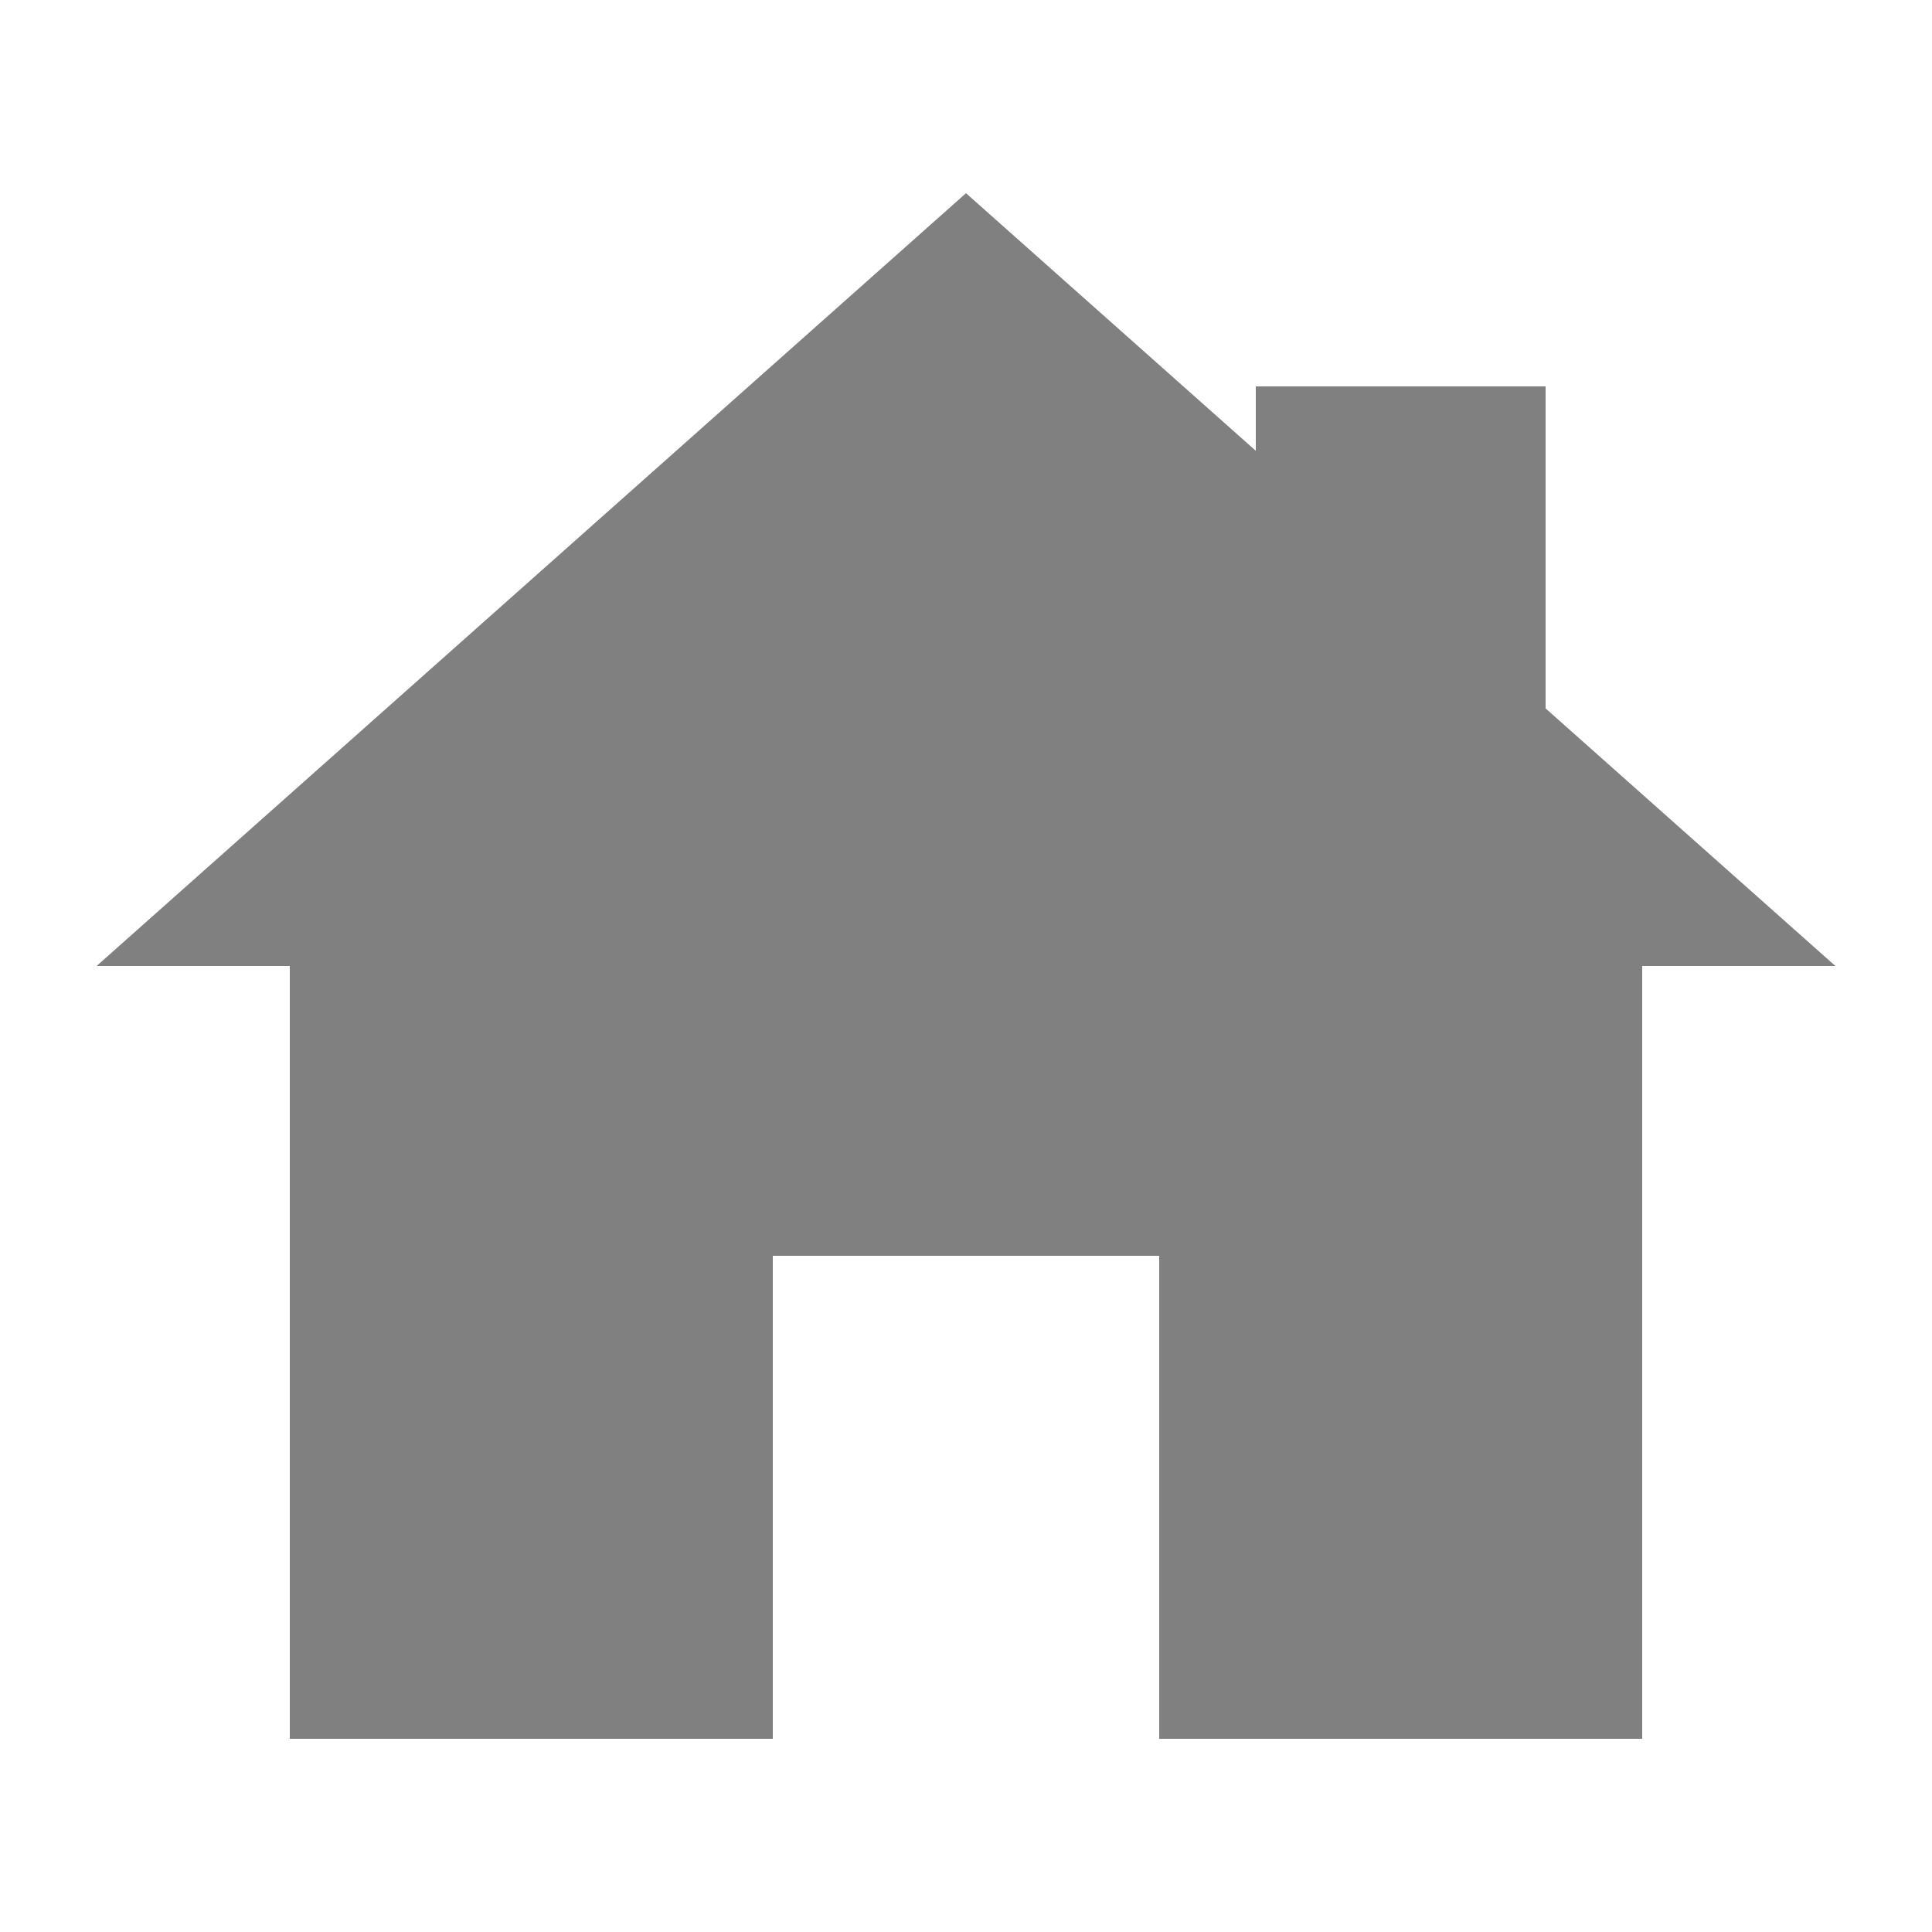
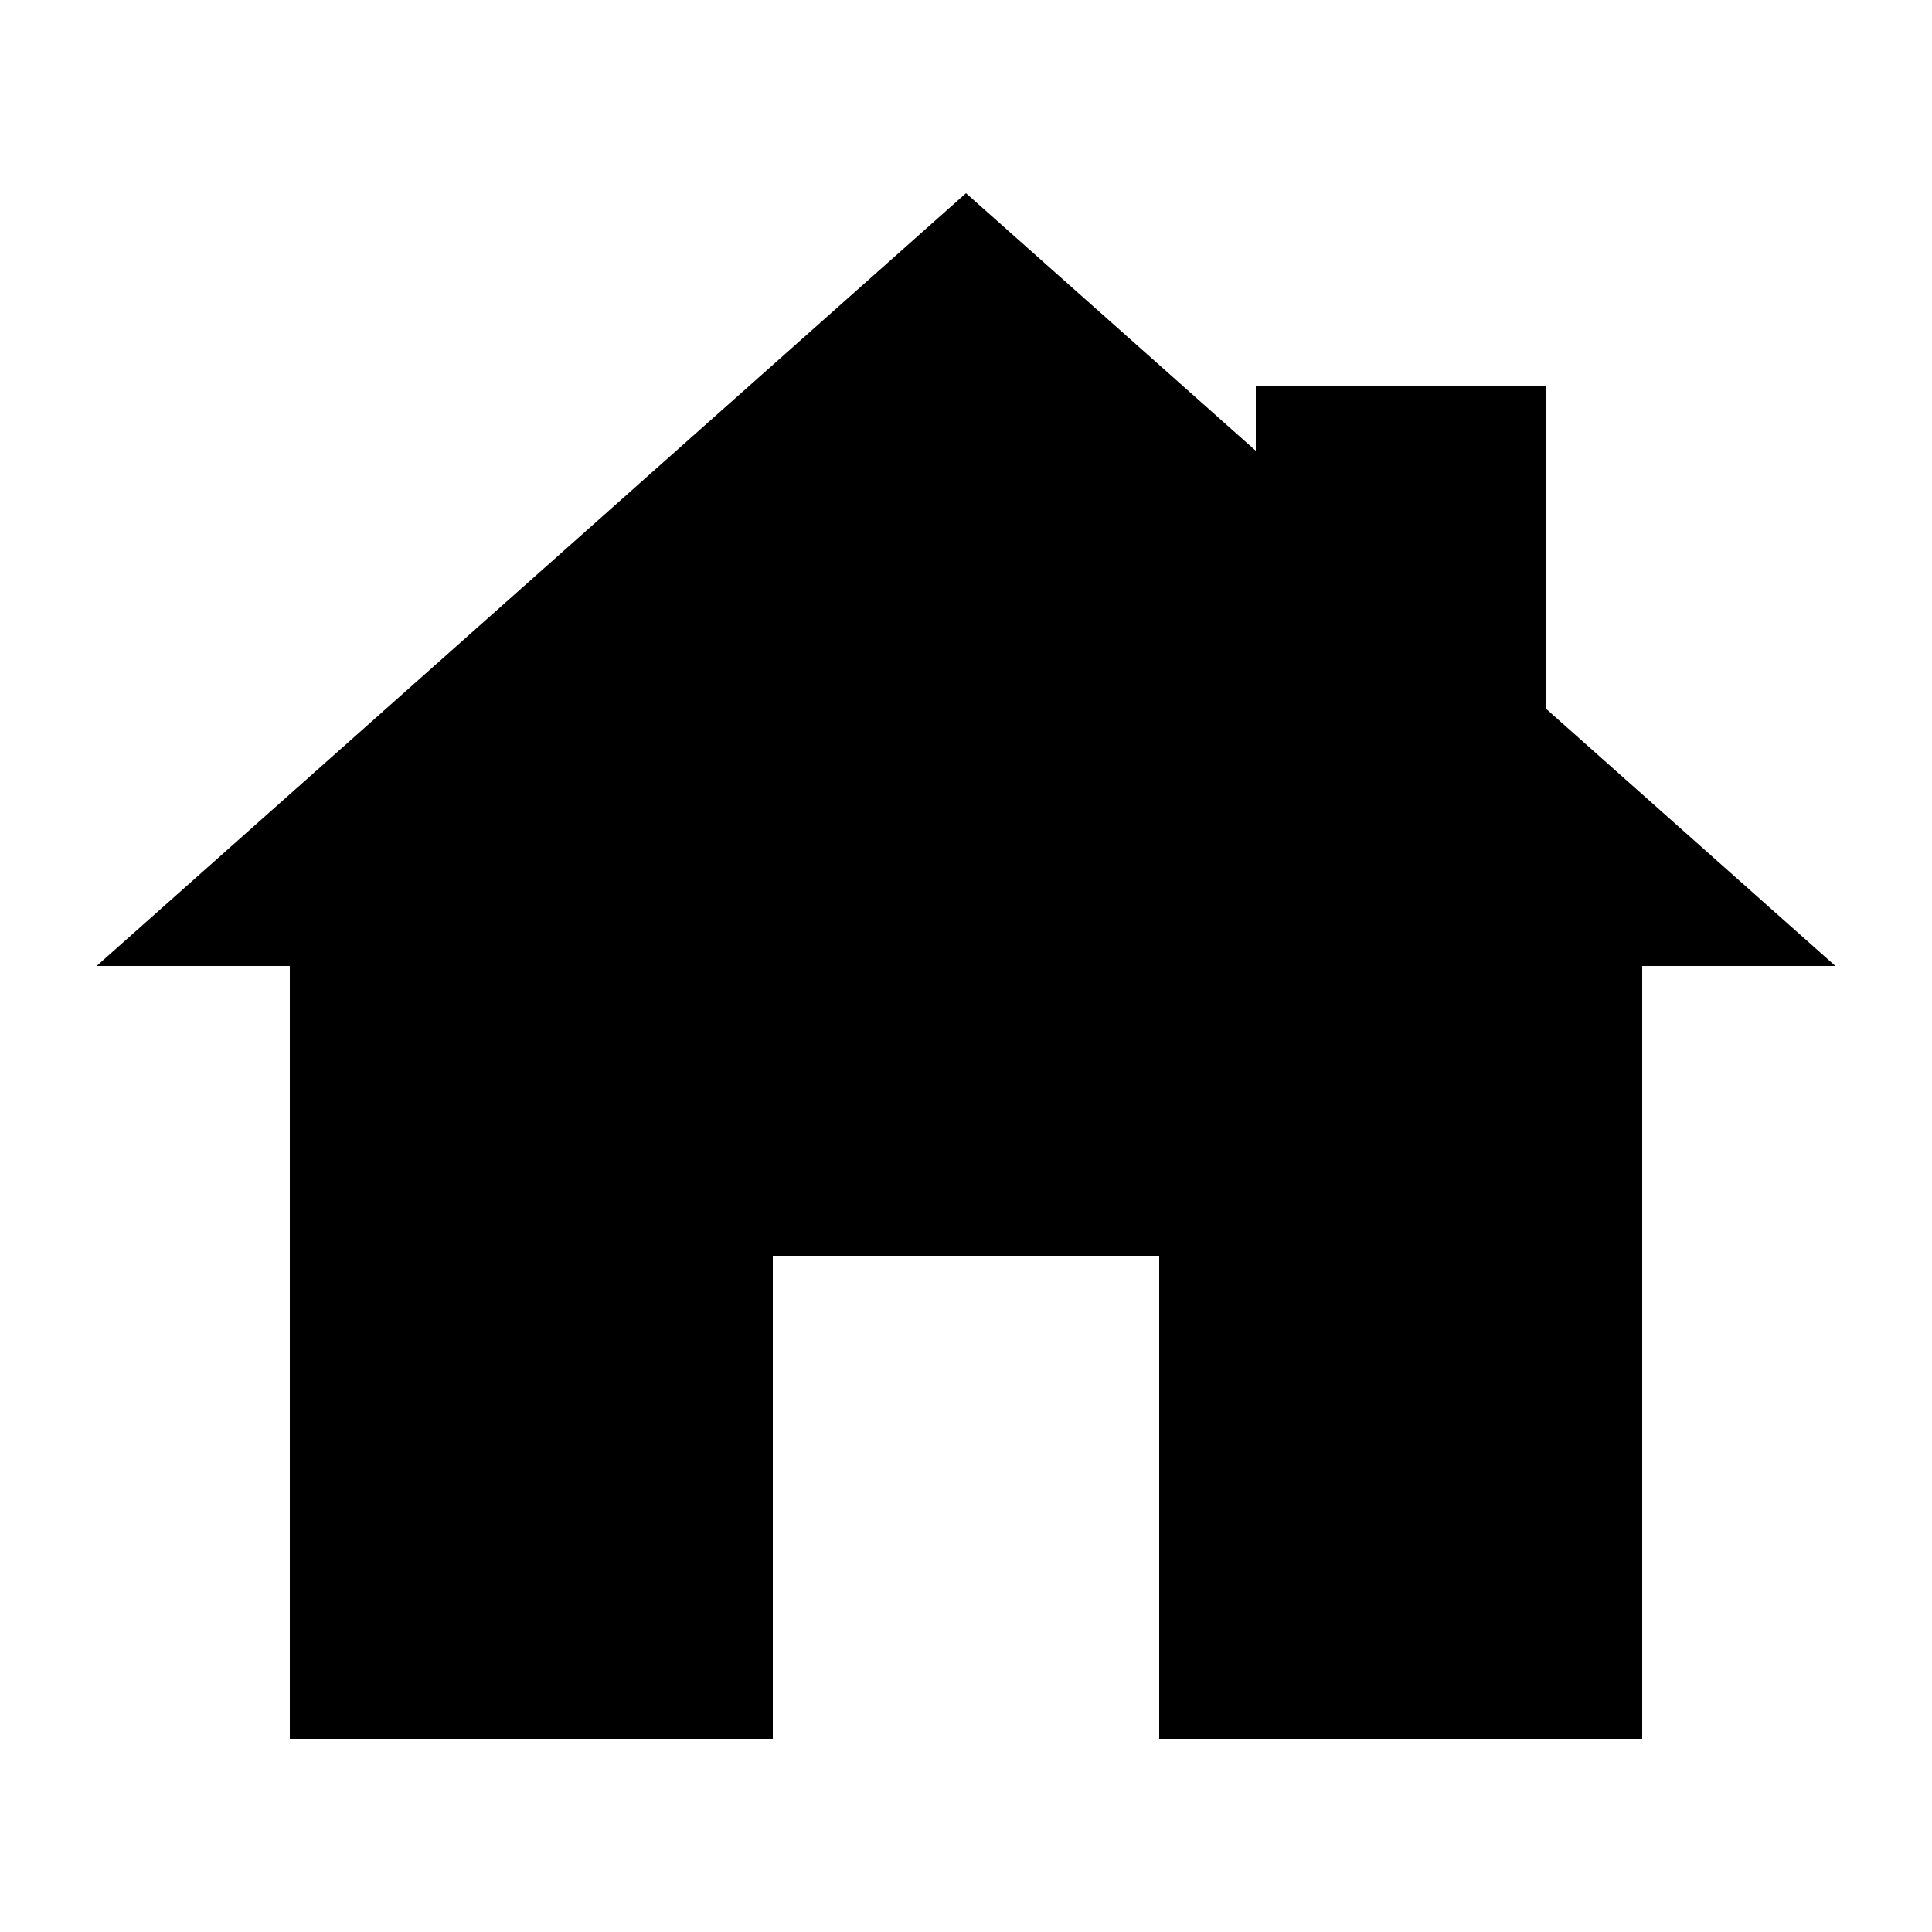
<svg xmlns="http://www.w3.org/2000/svg" viewBox="0 0 100 100" style="background-color: rgba(0, 0, 0, 0);">
-   <g fill="gray">
+   <g fill="currentColor">
    <path d="M 60, 65 L 50, 65 L 40, 65 L 40, 90 L15, 90 L15, 50 L 5, 50 L 50, 10 L 95, 50 L 85, 50 L 85, 90 L 60, 90" />
    <rect x="65" y="20" width="15" height="70" />
  </g>
</svg>
